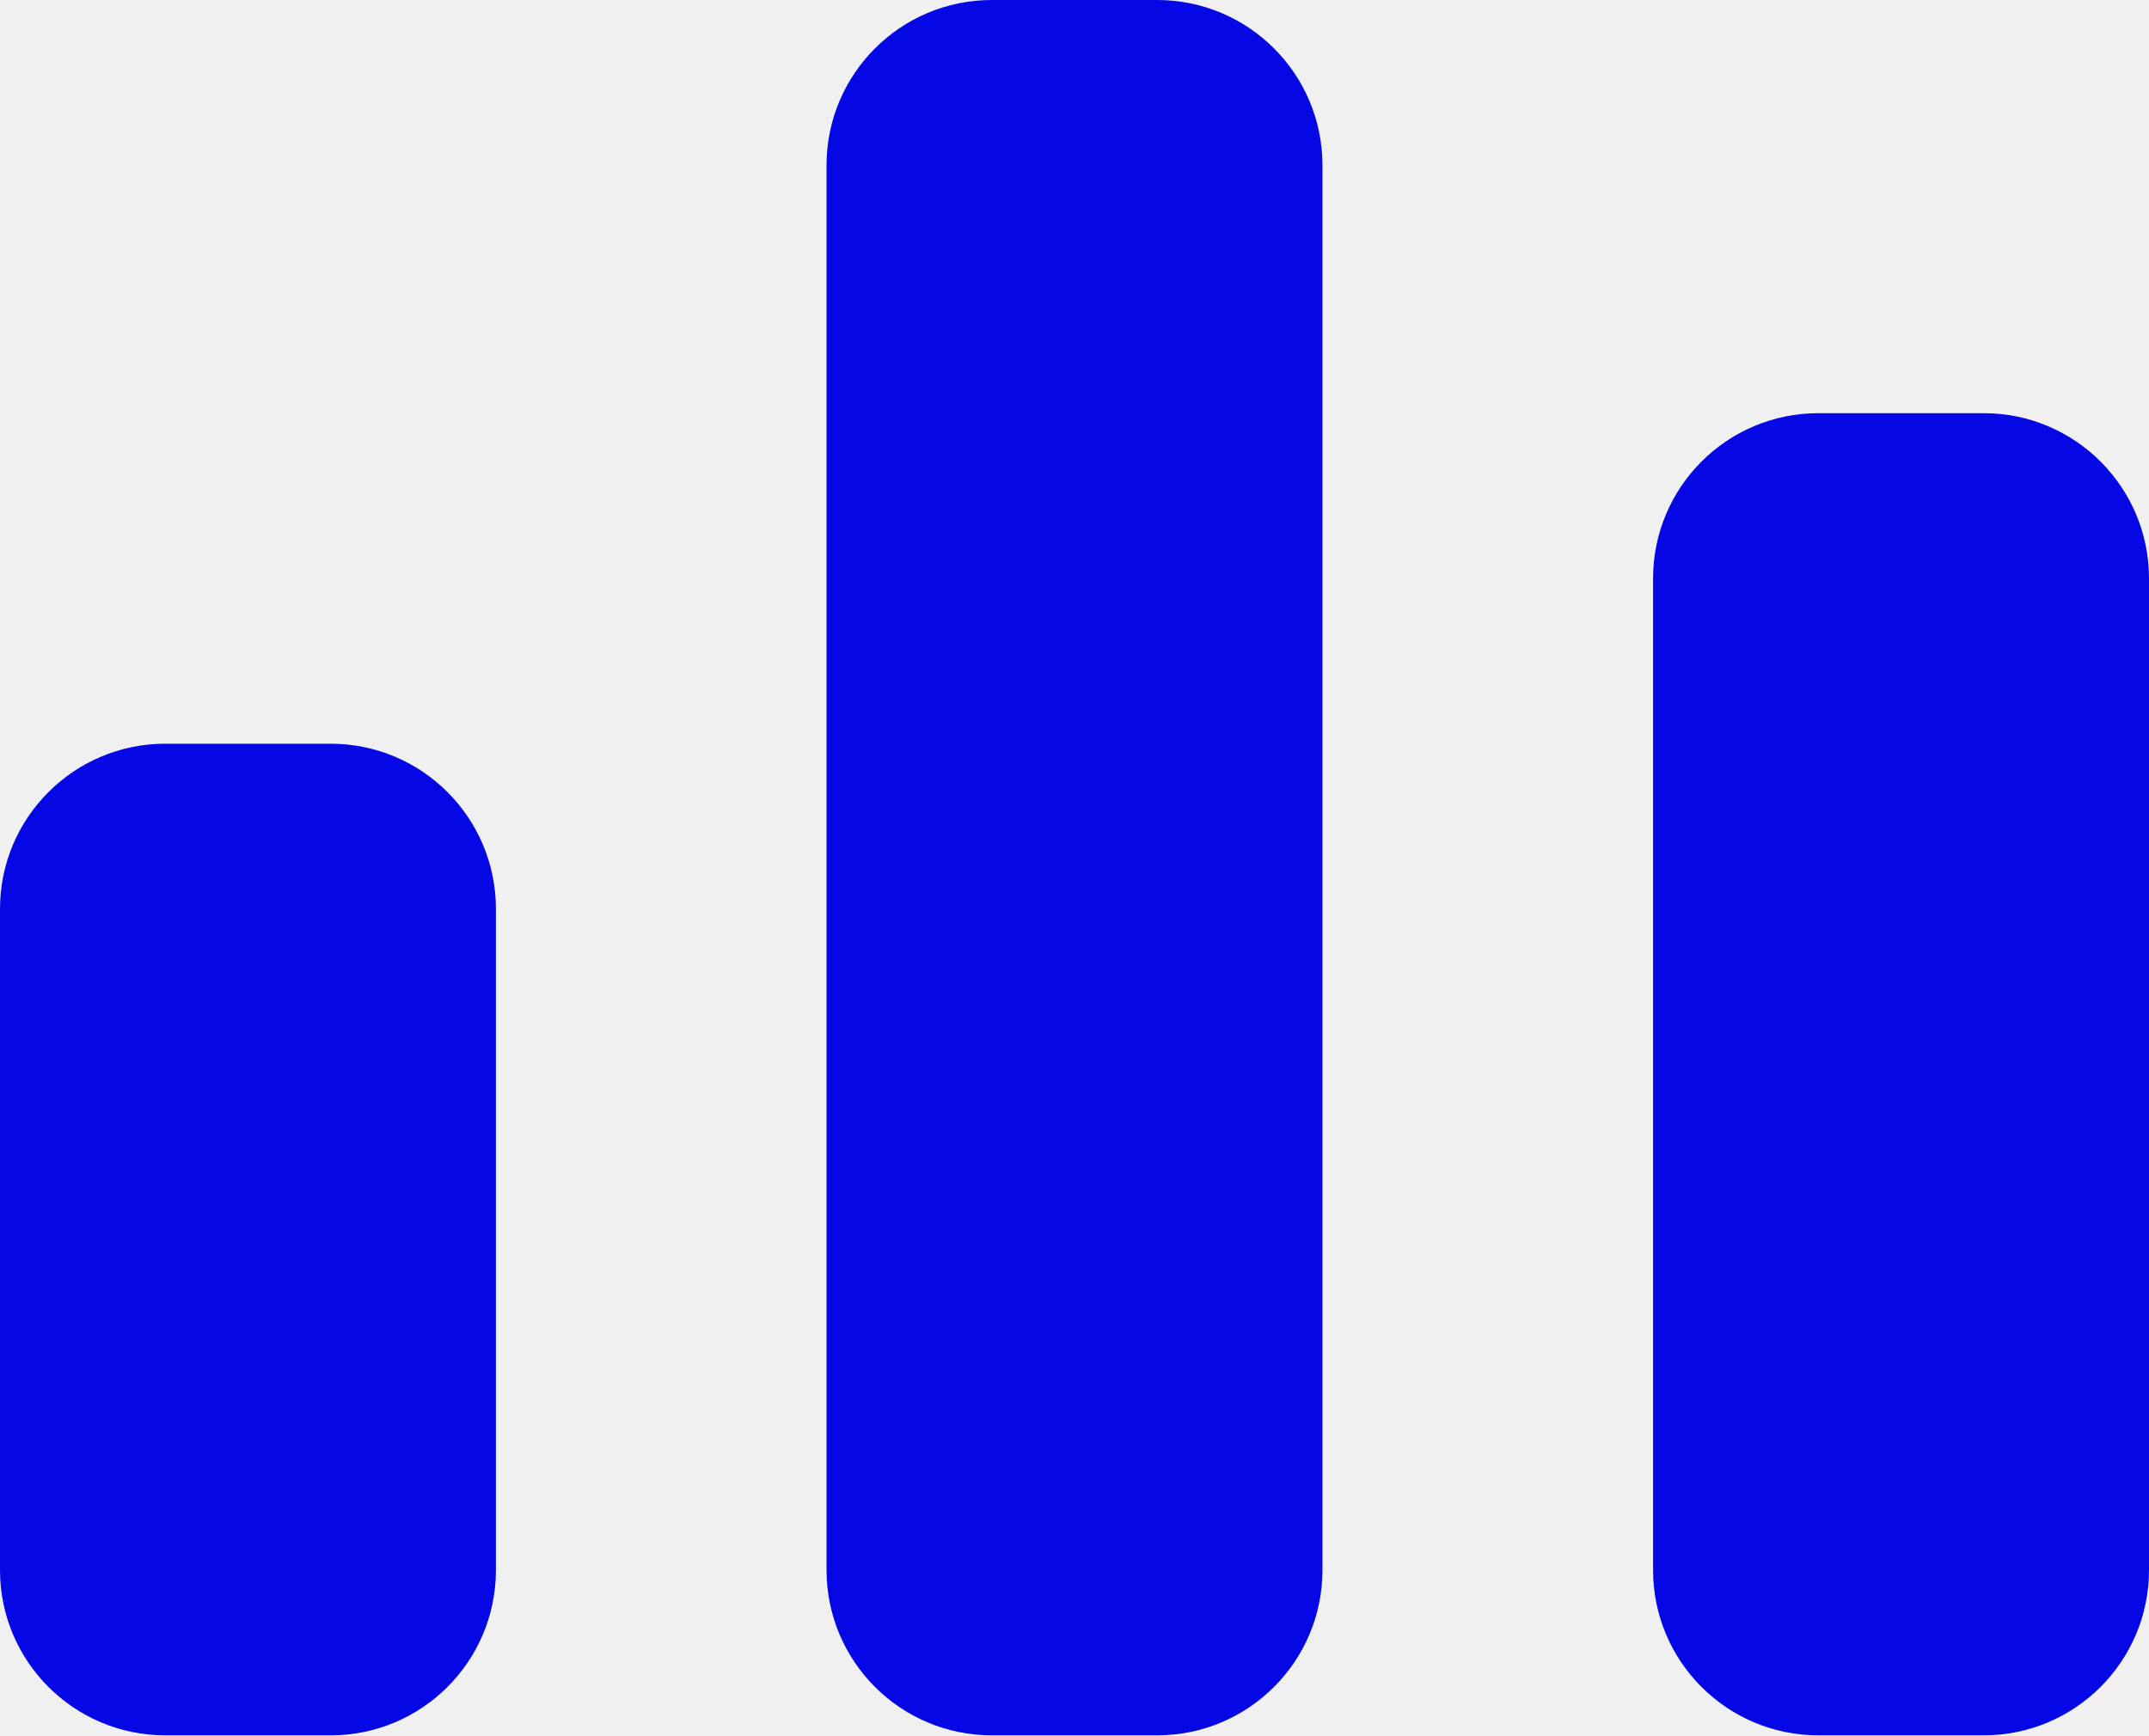
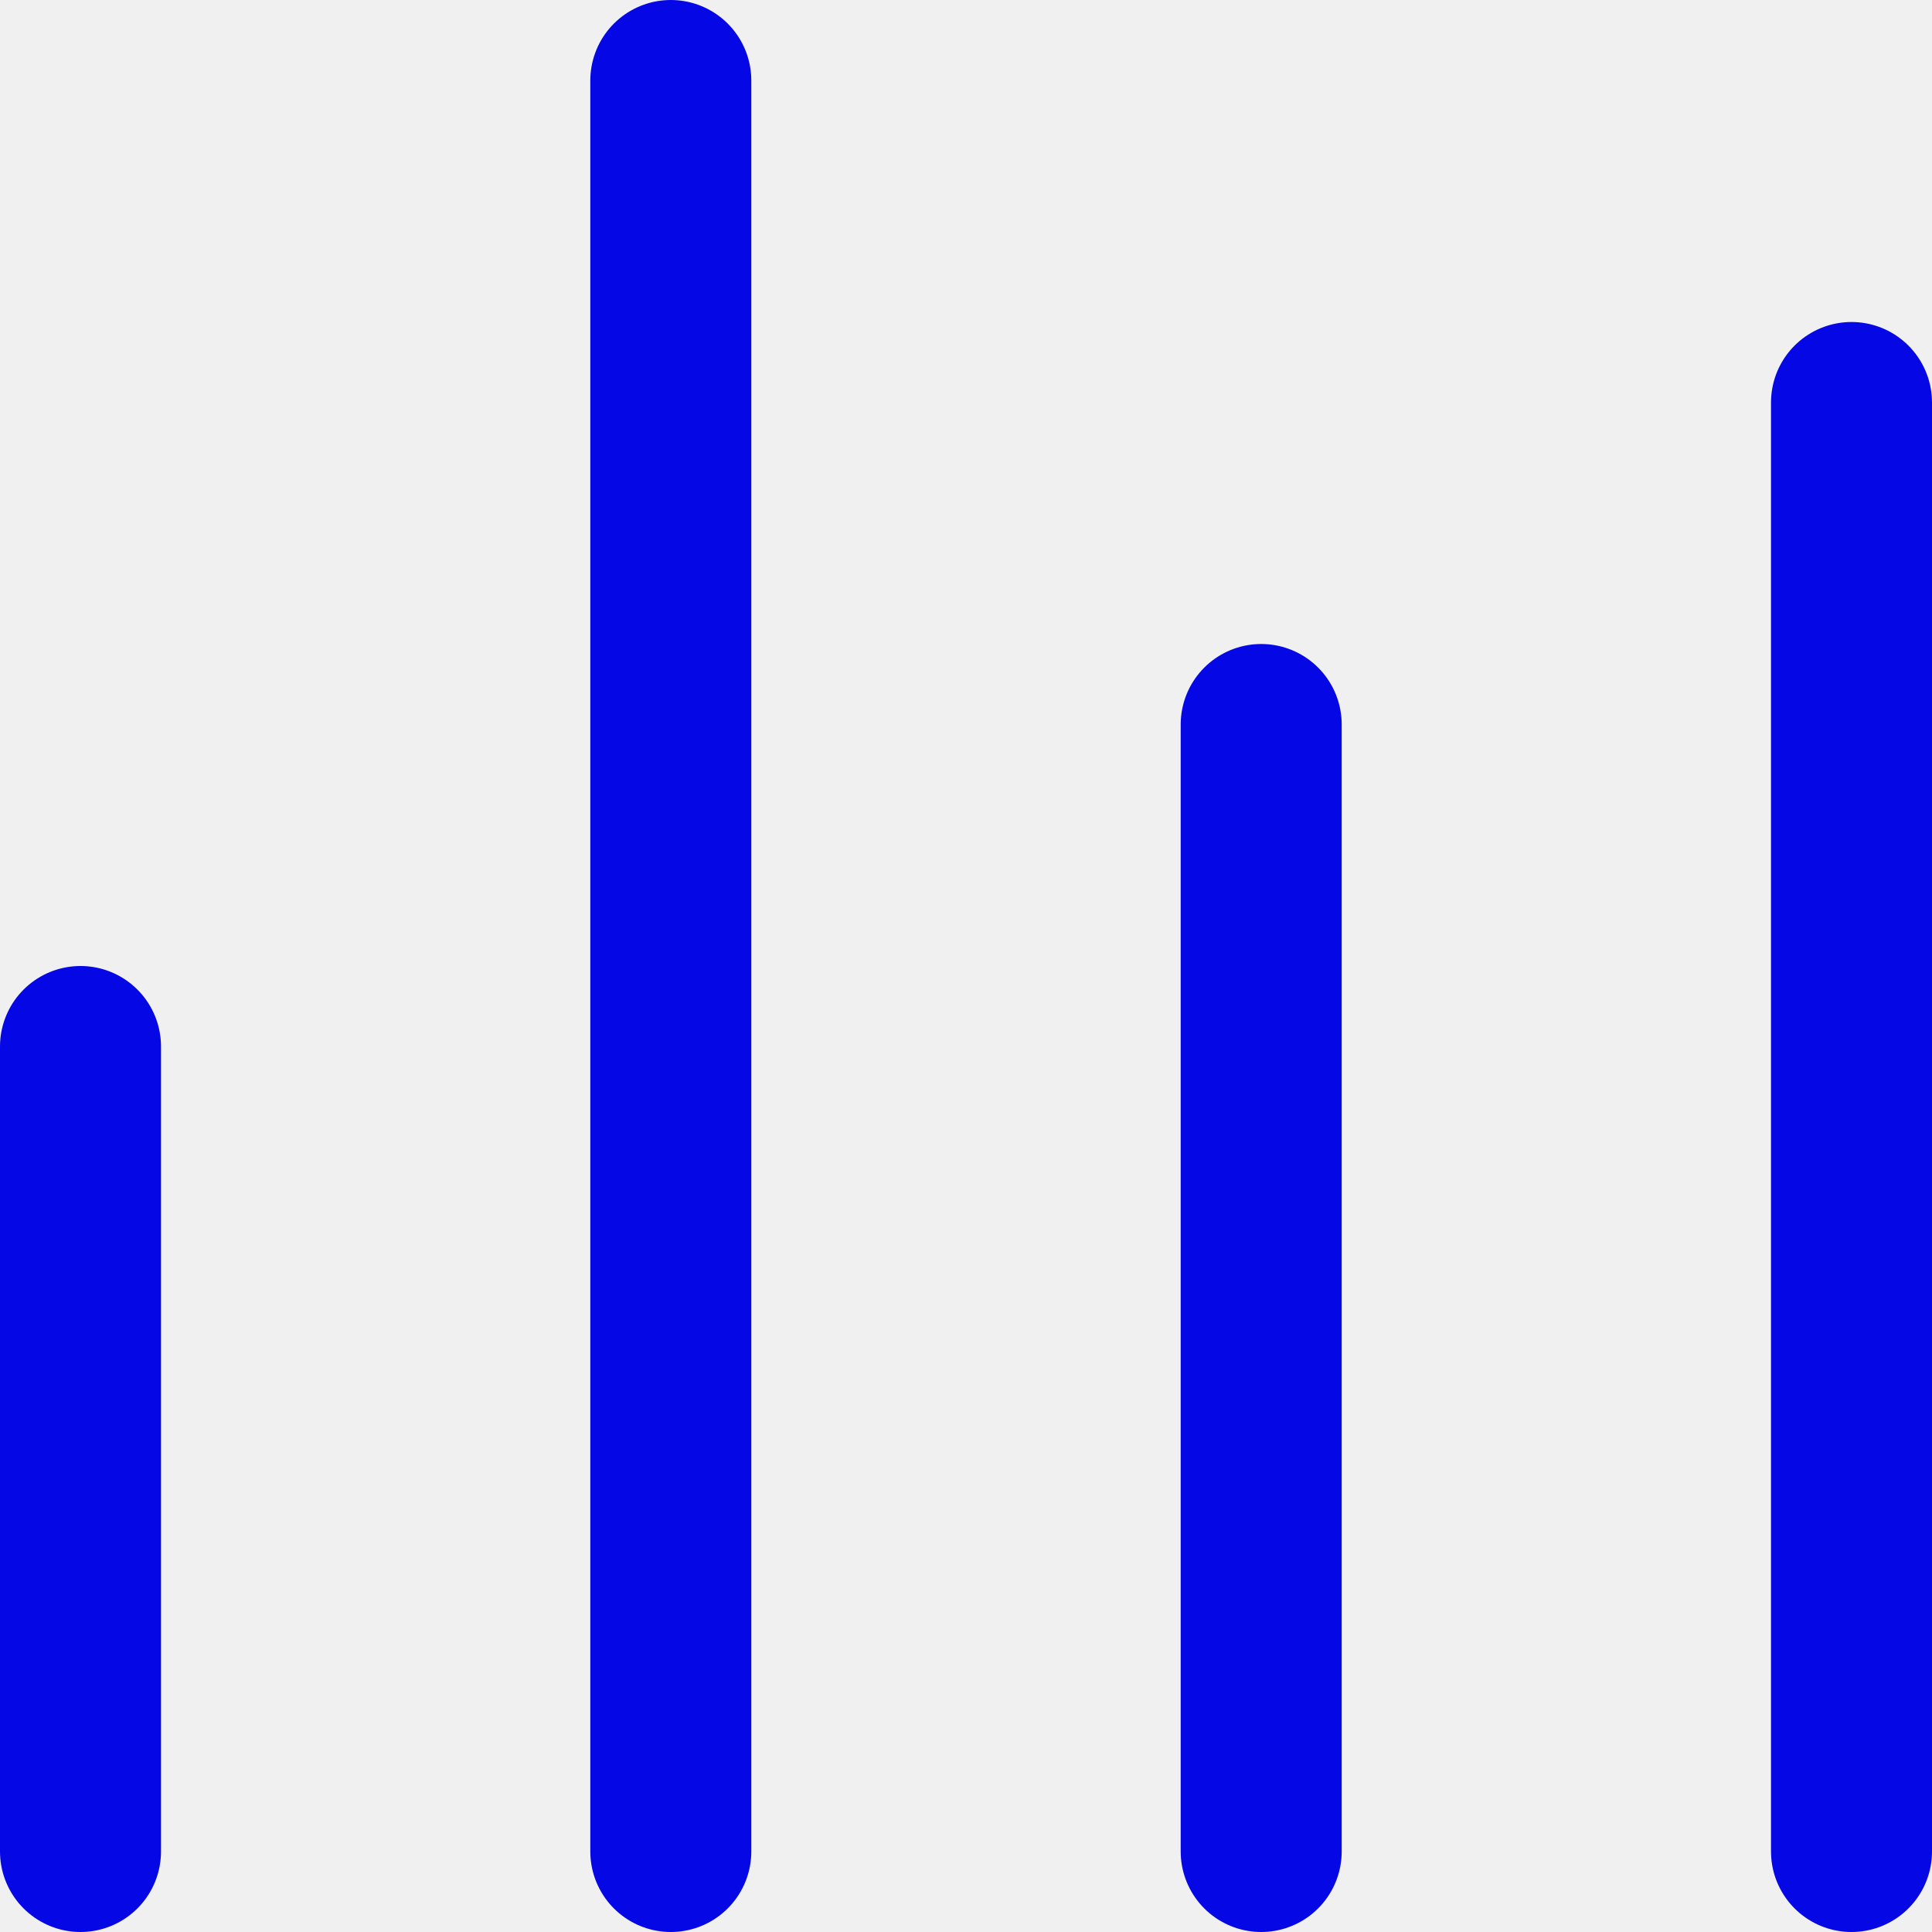
- <svg xmlns="http://www.w3.org/2000/svg" width="26" height="21" viewBox="0 0 26 21" fill="none">
-   <rect y="9" width="6" height="12" rx="2" fill="#0508E5" />
-   <rect x="10" width="6" height="21" rx="2" fill="#0508E5" />
-   <rect x="20" y="5" width="6" height="16" rx="2" fill="#0508E5" />
+ <svg xmlns="http://www.w3.org/2000/svg" width="24" height="24" viewBox="0 0 24 24" fill="none">
+   <g clip-path="url(#clip0_6513_20197)">
+     <path d="M1 23V13" stroke="#0508E5" stroke-width="2" stroke-linecap="round" stroke-linejoin="round" />
+     <path d="M8.333 23V1" stroke="#0508E5" stroke-width="2" stroke-linecap="round" stroke-linejoin="round" />
+     <path d="M15.667 23V9" stroke="#0508E5" stroke-width="2" stroke-linecap="round" stroke-linejoin="round" />
+     <path d="M23 23V5" stroke="#0508E5" stroke-width="2" stroke-linecap="round" stroke-linejoin="round" />
+   </g>
+   <defs>
+     <clipPath id="clip0_6513_20197">
+       <rect width="24" height="24" fill="white" />
+     </clipPath>
+   </defs>
</svg>
